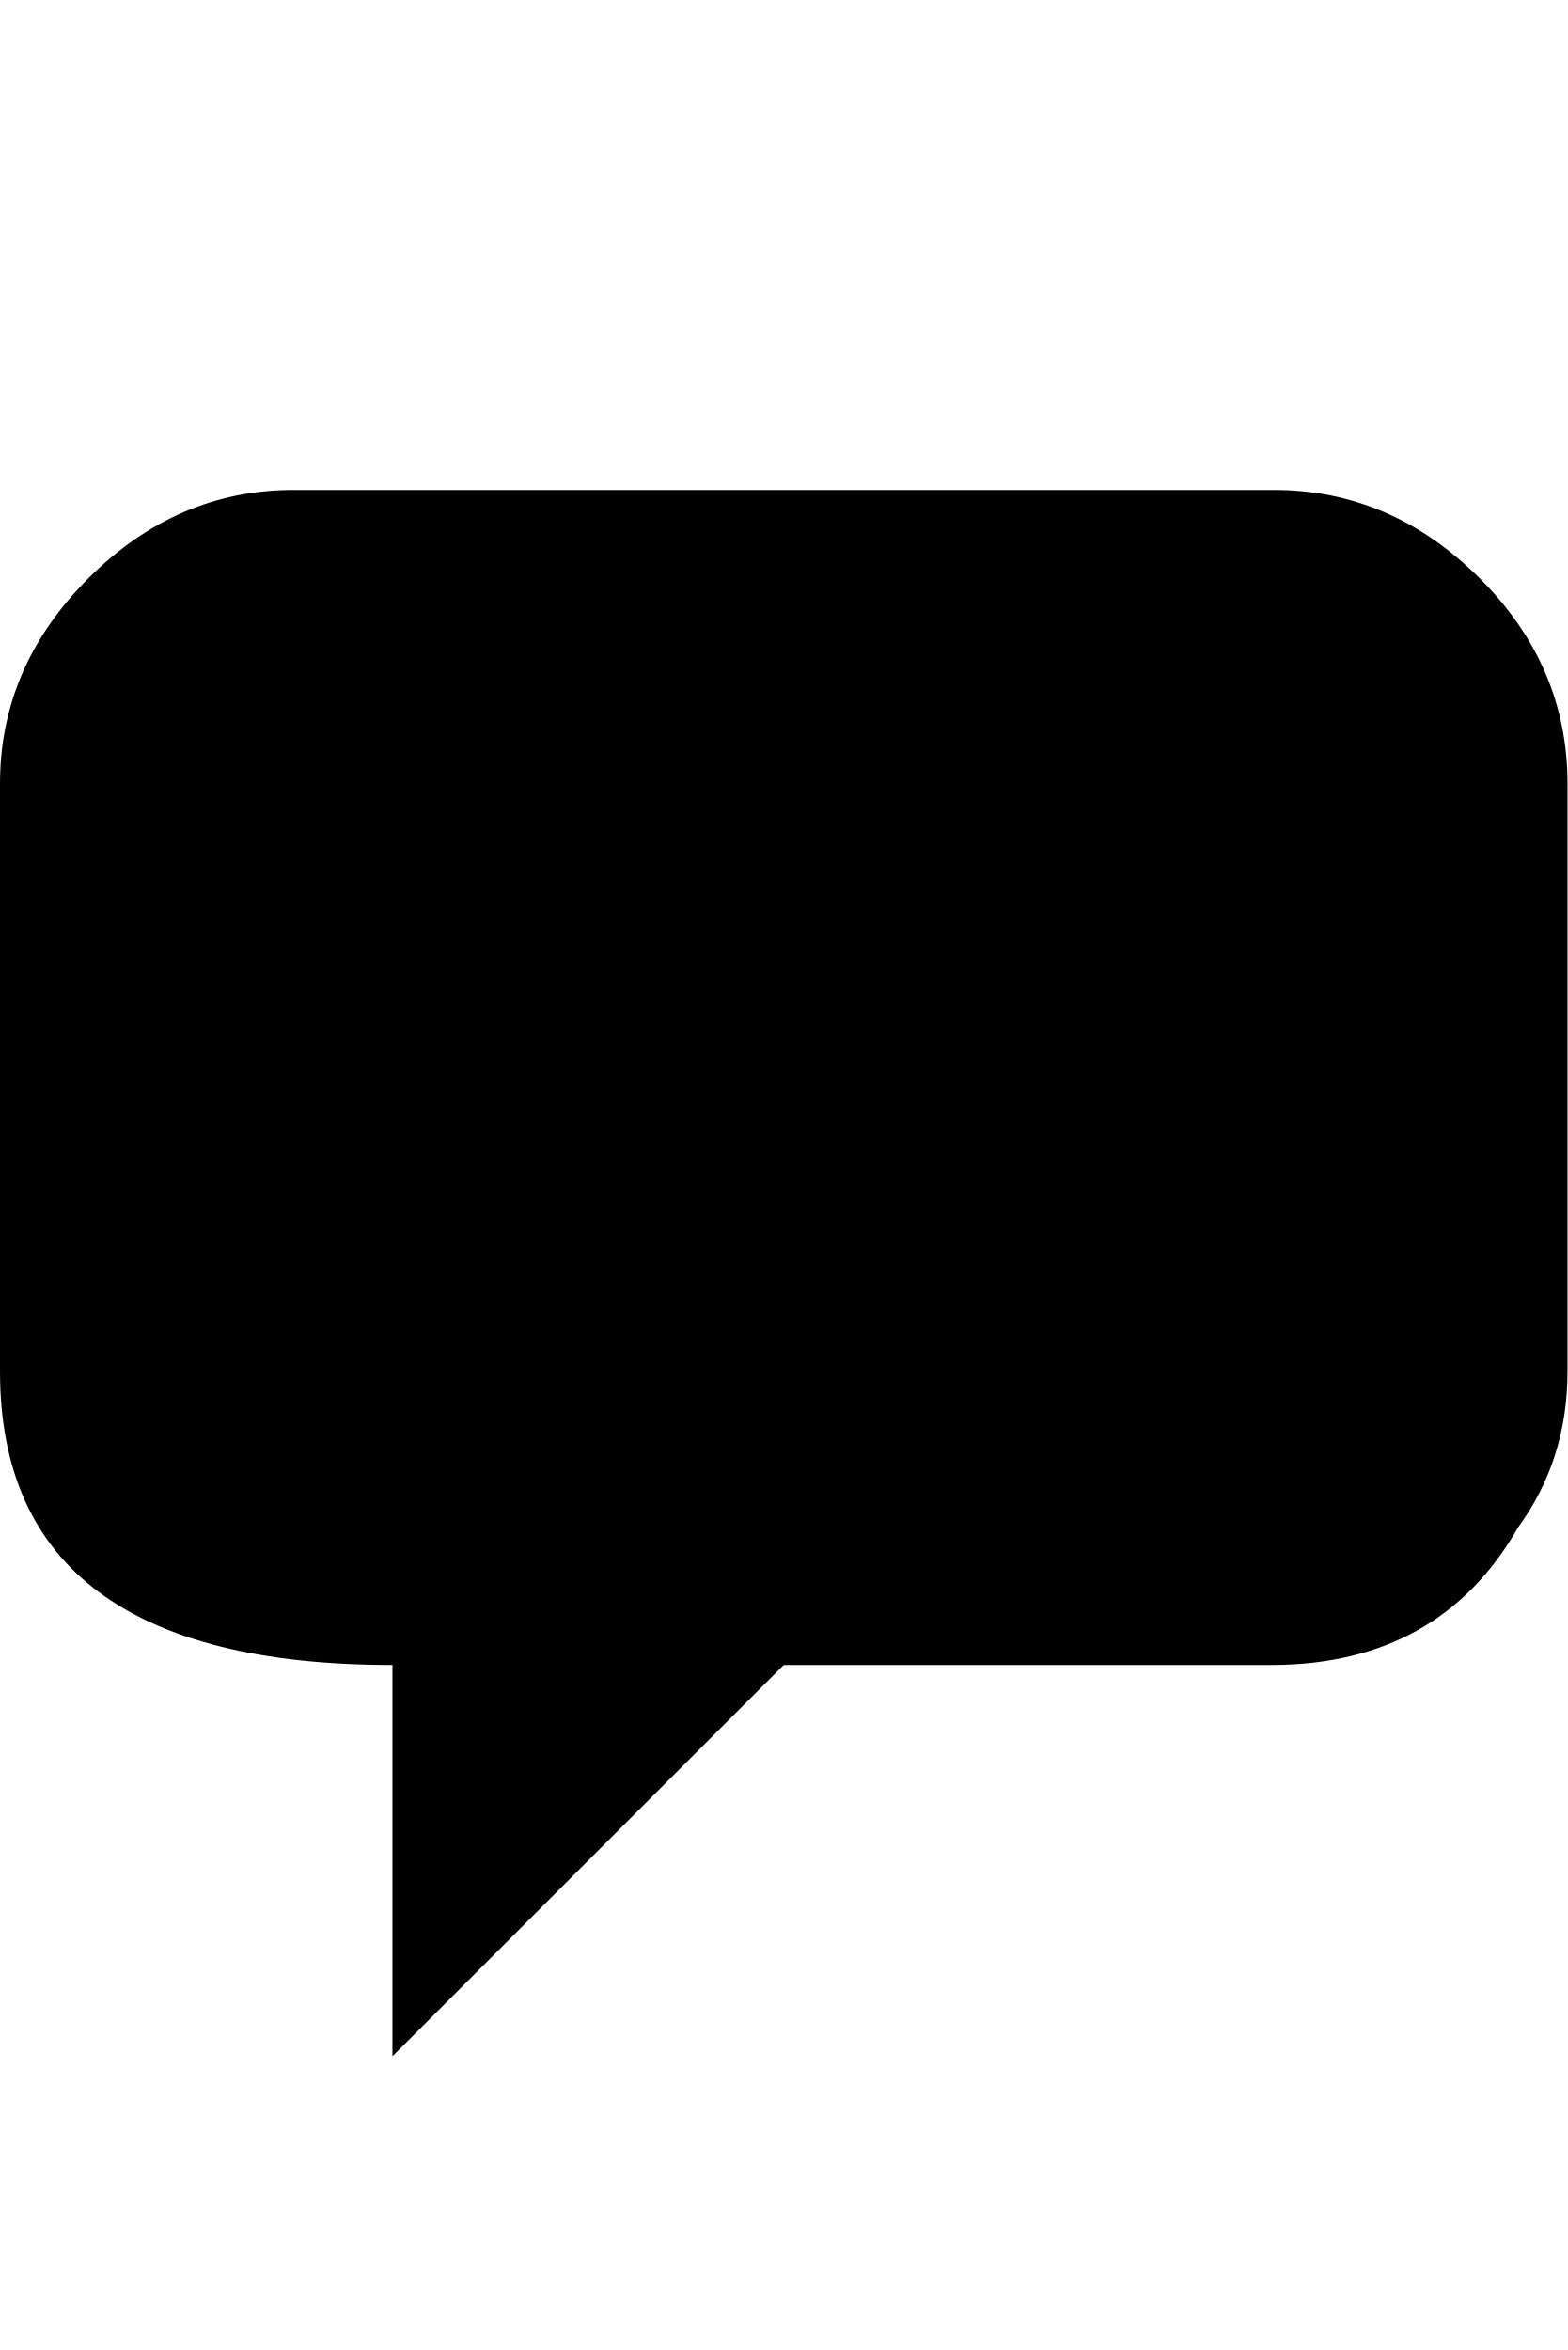
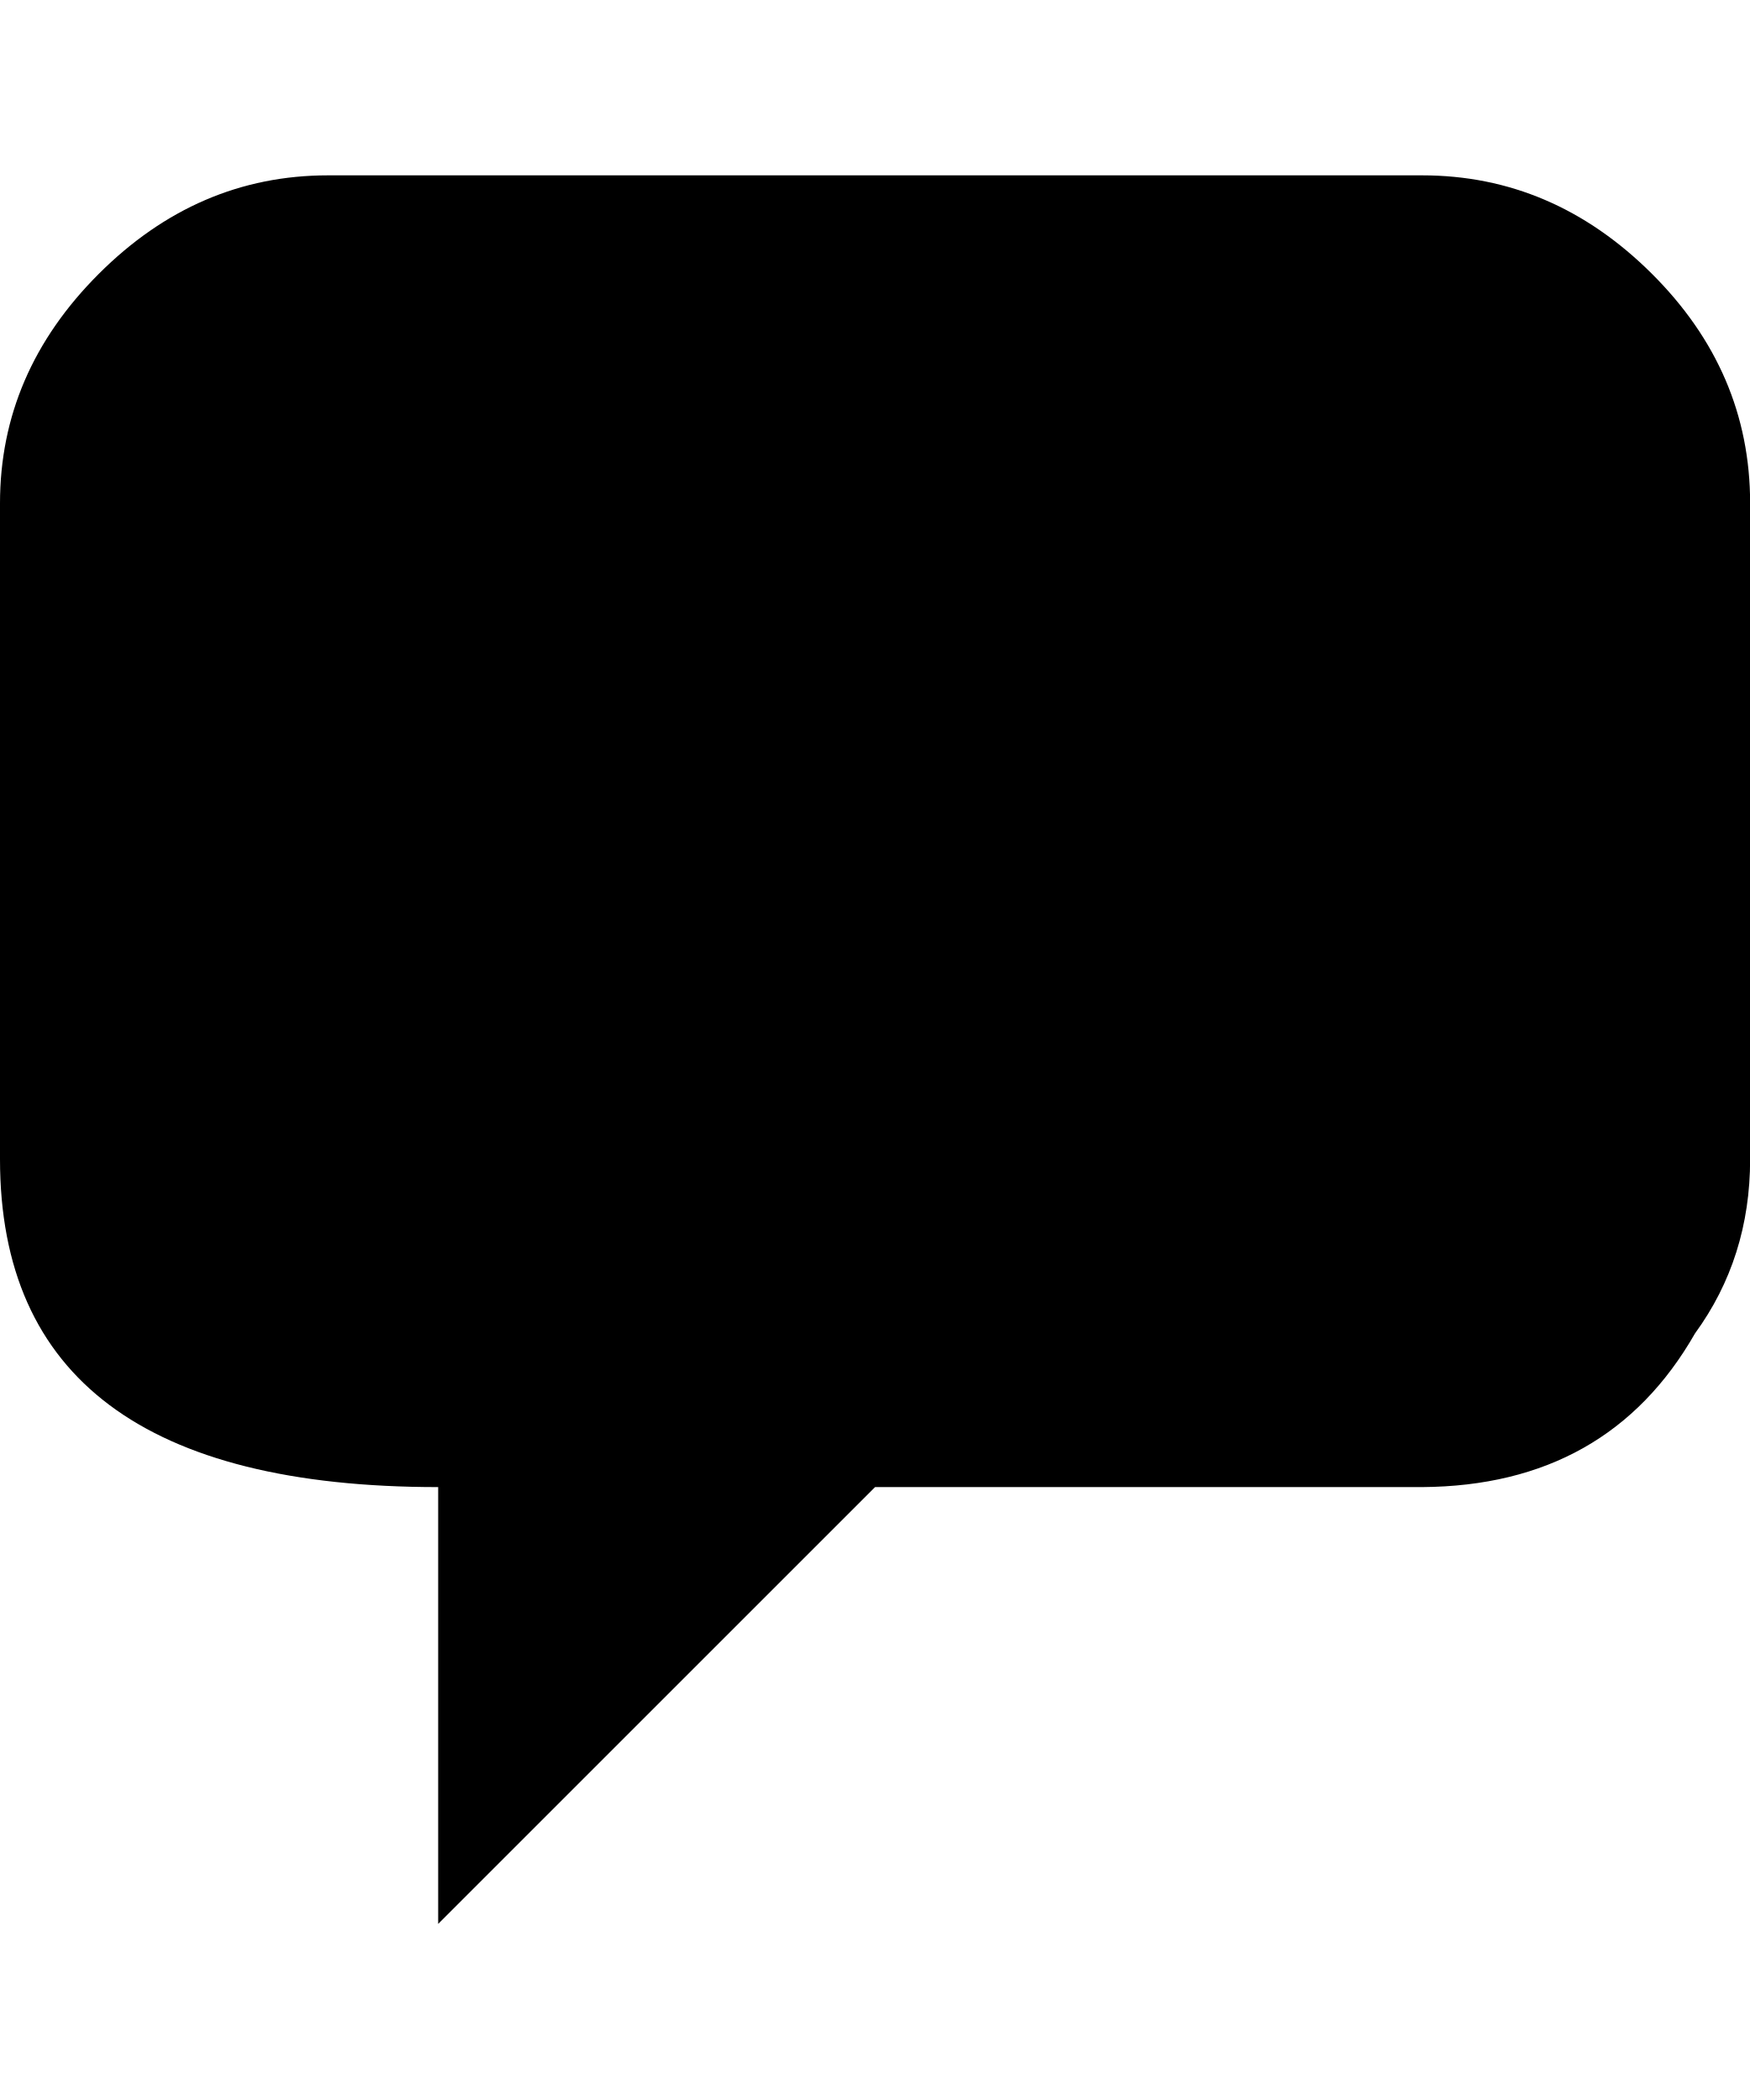
- <svg xmlns="http://www.w3.org/2000/svg" height="1000px" width="666.992px">
-   <g>
-     <path d="M0 583.496c0 0 0 -250 0 -250c0 -33.203 12.533 -62.337 37.598 -87.402c25.065 -25.065 54.199 -37.598 87.402 -37.598c0 0 416.992 0 416.992 0c33.203 0 62.337 12.451 87.403 37.354c25.065 24.902 37.597 54.117 37.597 87.646c0 0 0 250 0 250c0 25.065 -6.999 47.201 -20.996 66.406c-22.135 38.737 -56.803 58.268 -104.004 58.594c0 0 -208.496 0 -208.496 0c0 0 -166.504 166.504 -166.504 166.504c0 0 0 -166.504 0 -166.504c-111.328 0 -166.992 -41.667 -166.992 -125c0 0 0 0 0 0" />
-   </g>
+ <svg xmlns="http://www.w3.org/2000/svg" height="1000" width="833">
+   <path d="M0 551.98l0-312.32q0-62.22 46.97-109.19t109.19-46.97l520.94 0q62.22 0 109.19 46.665t46.97 109.495l0 312.32q0 46.97-26.23 82.96-41.48 72.59-129.93 73.2l-260.47 0l-208.01 208.01l0-208.01q-208.62 0-208.62-156.16z" />
</svg>
